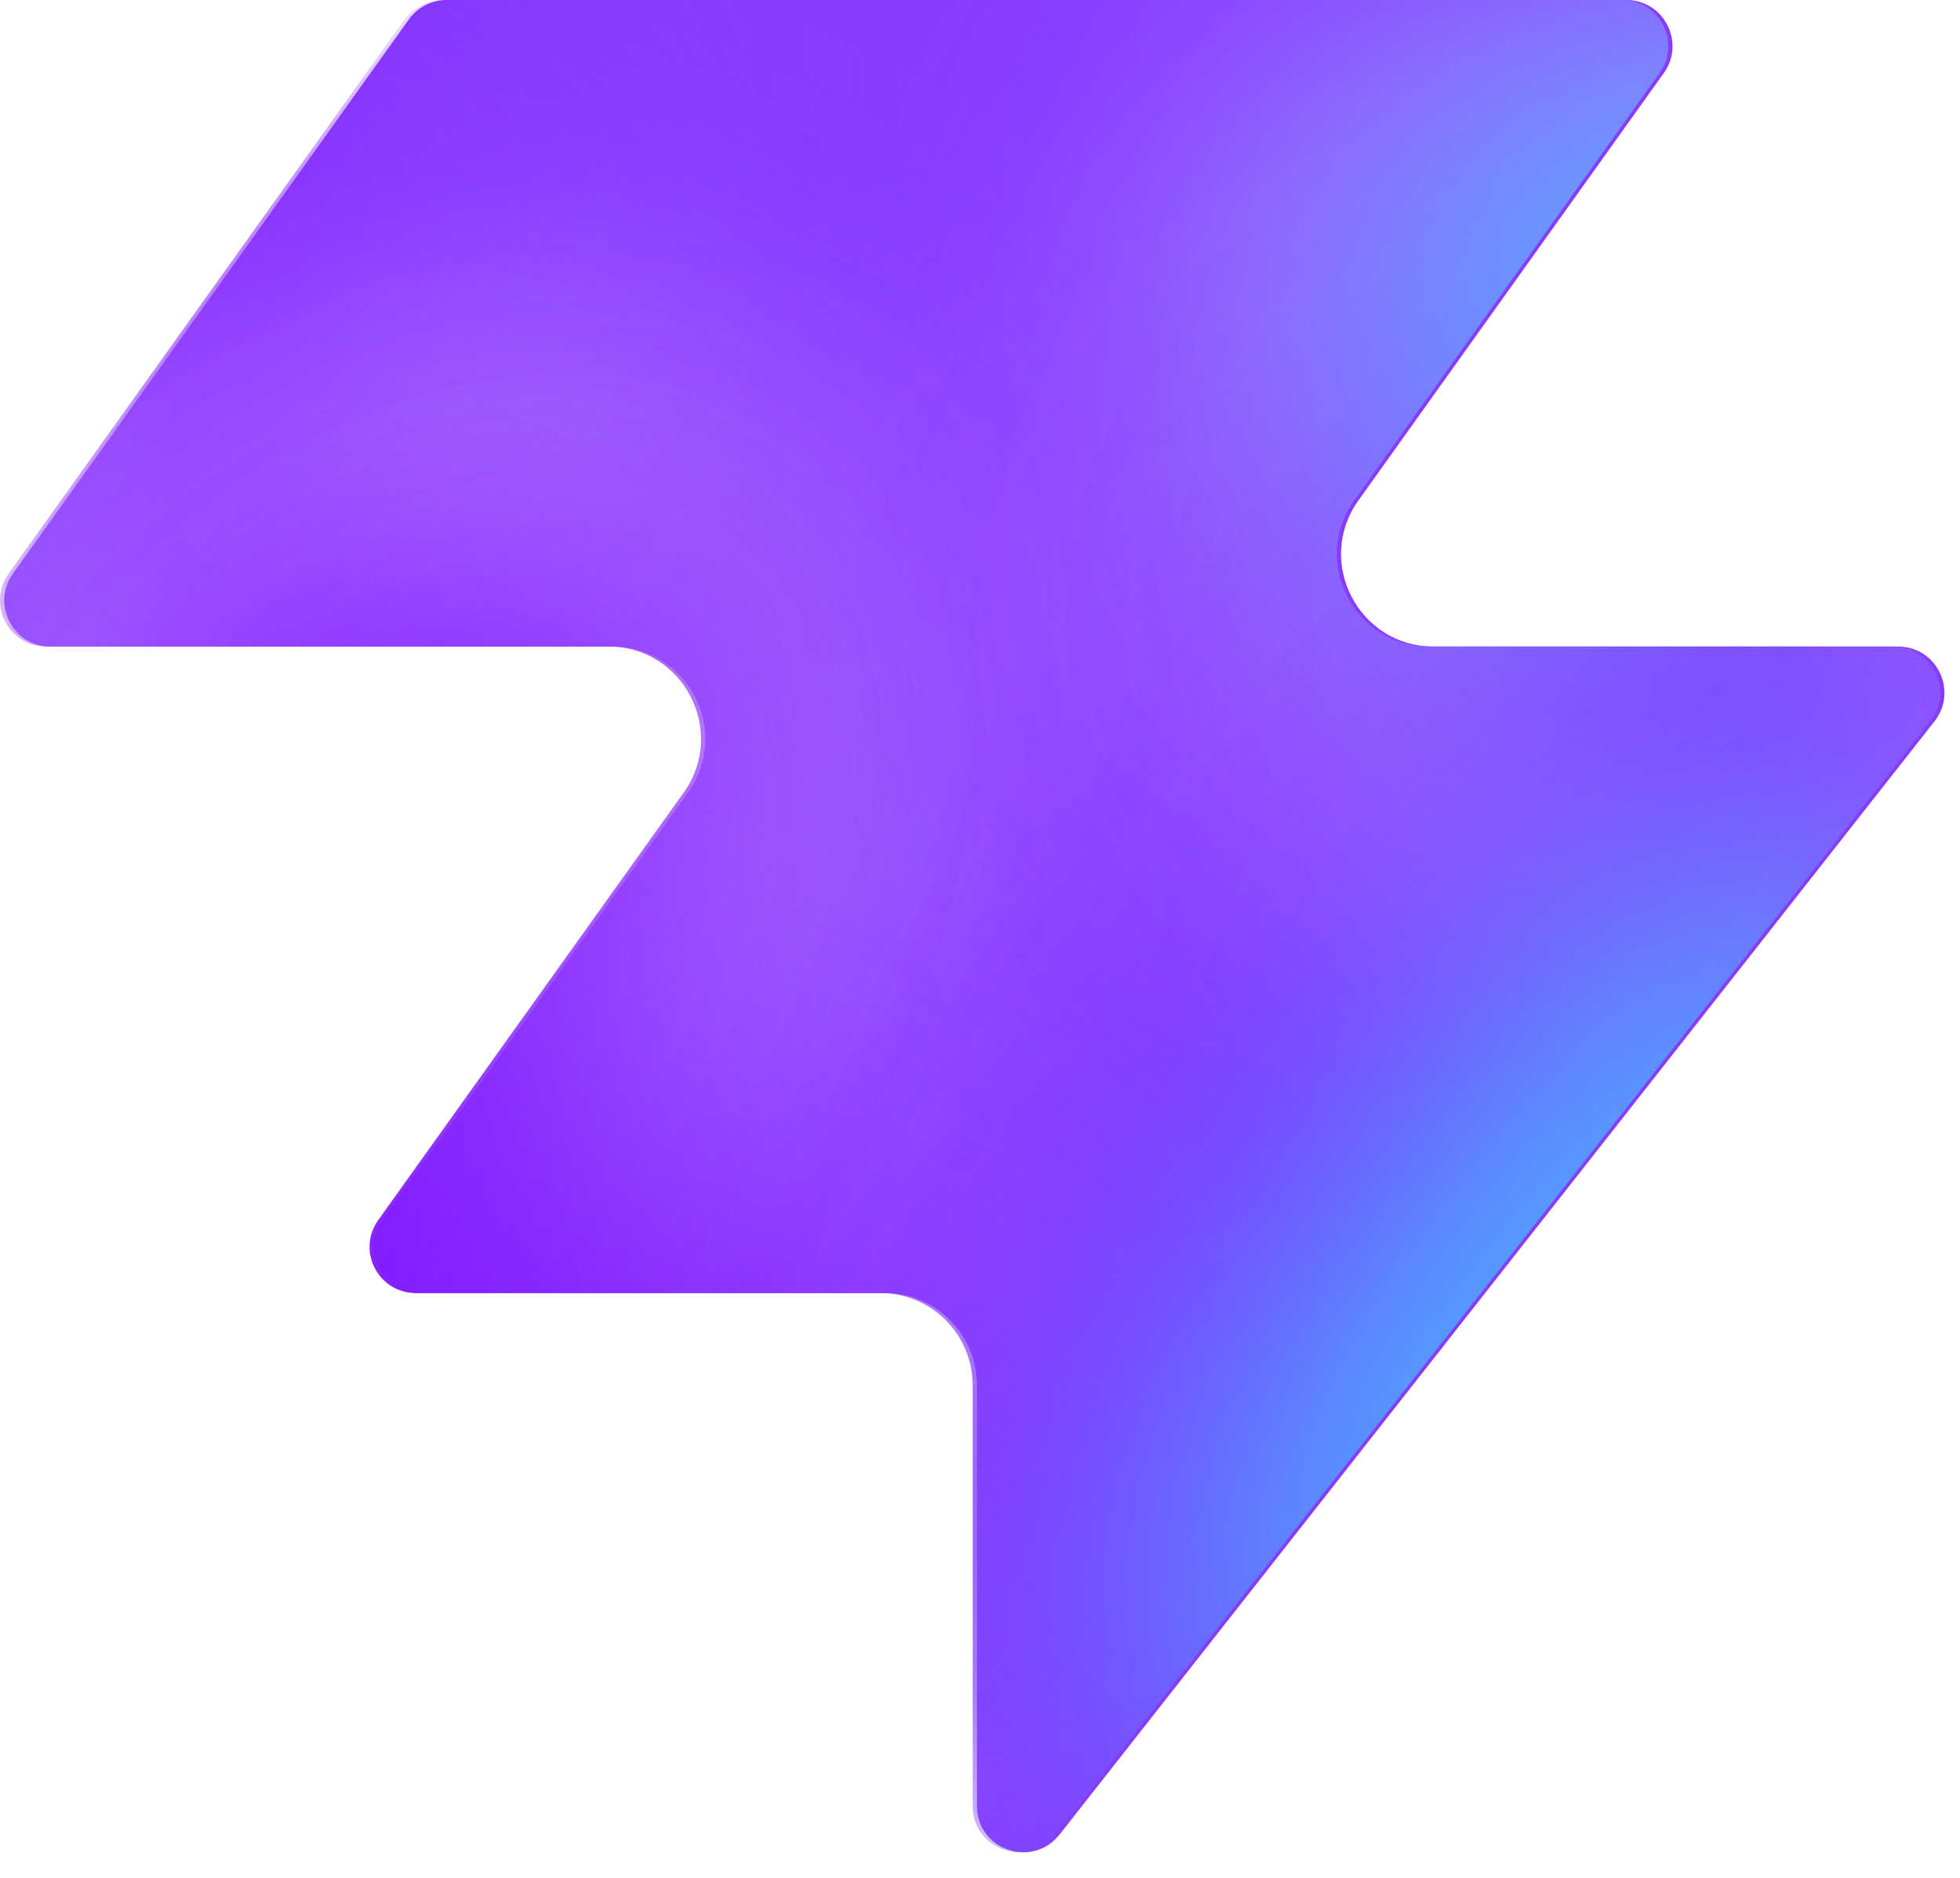
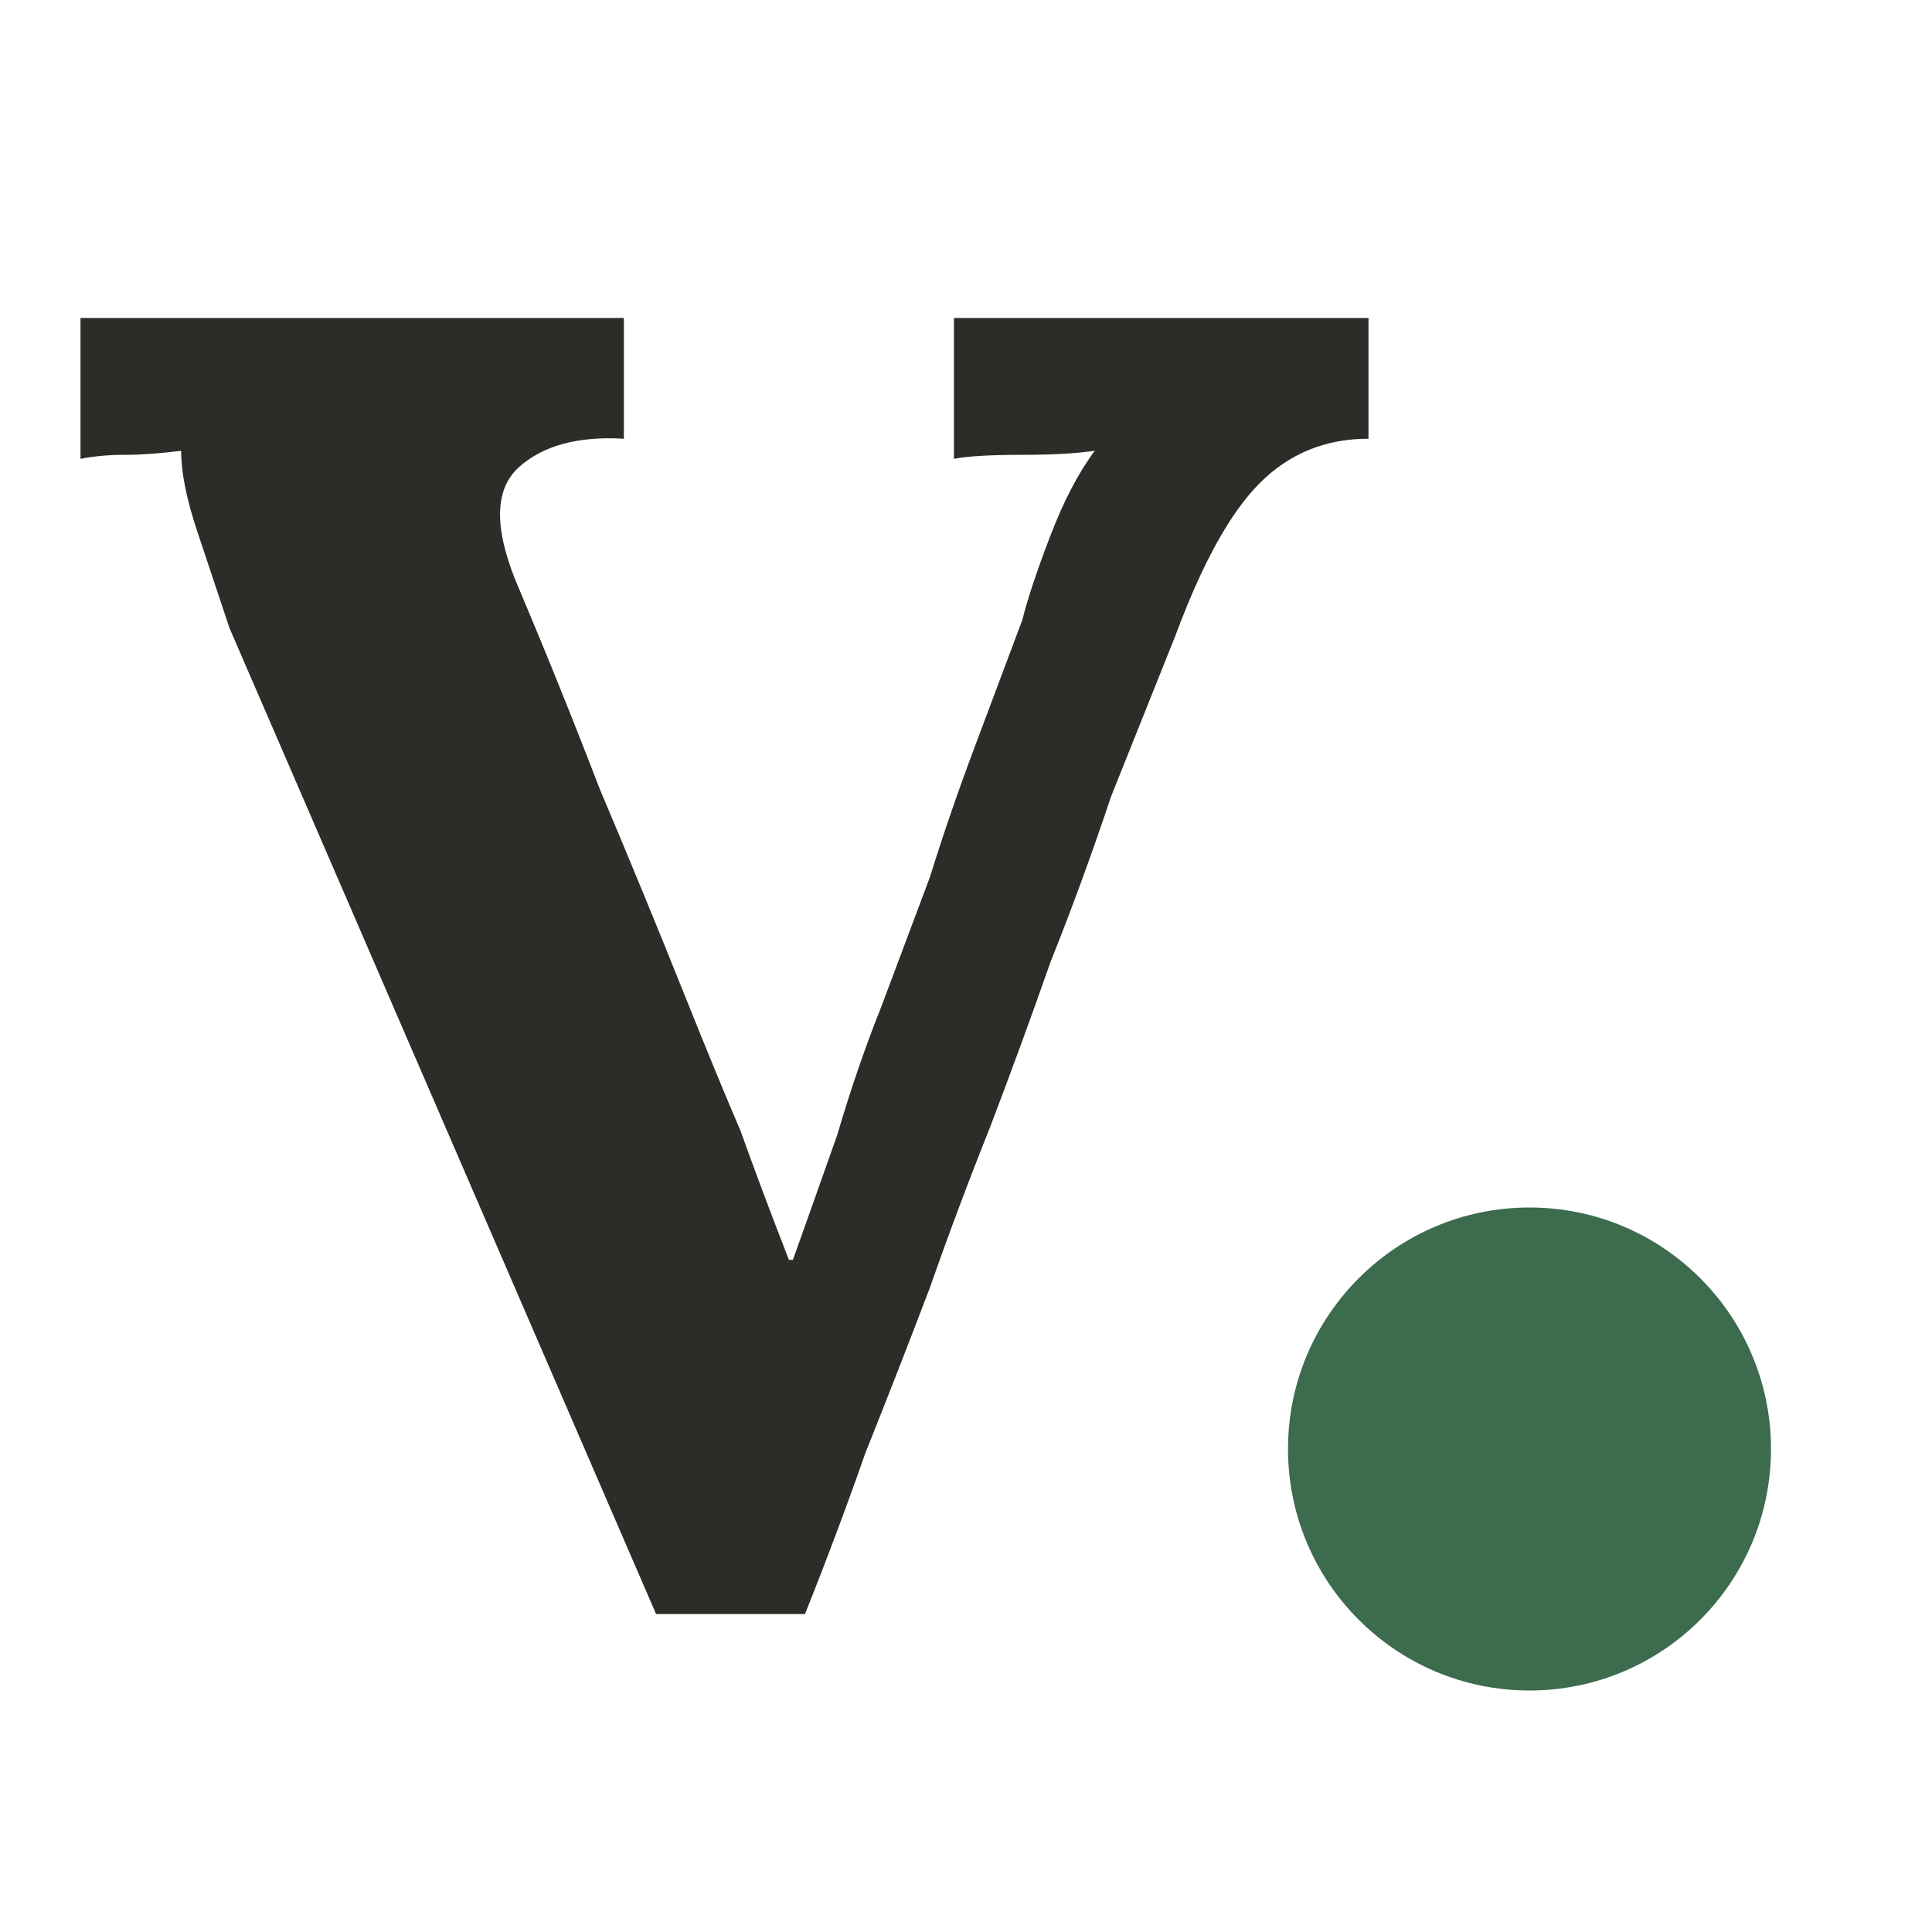
- <svg xmlns="http://www.w3.org/2000/svg" width="48" height="46" fill="none" viewBox="0 0 48 46">
-   <path fill="#863bff" d="M25.946 44.938c-.664.845-2.021.375-2.021-.698V33.937a2.26 2.26 0 0 0-2.262-2.262H10.287c-.92 0-1.456-1.04-.92-1.788l7.48-10.471c1.07-1.497 0-3.578-1.842-3.578H1.237c-.92 0-1.456-1.04-.92-1.788L10.013.474c.214-.297.556-.474.92-.474h28.894c.92 0 1.456 1.04.92 1.788l-7.48 10.471c-1.07 1.498 0 3.579 1.842 3.579h11.377c.943 0 1.473 1.088.89 1.83L25.947 44.94z" style="fill:#863bff;fill:color(display-p3 .525 .23 1);fill-opacity:1" />
-   <mask id="a" width="48" height="46" x="0" y="0" maskUnits="userSpaceOnUse" style="mask-type:alpha">
-     <path fill="#000" d="M25.842 44.938c-.664.844-2.021.375-2.021-.698V33.937a2.26 2.26 0 0 0-2.262-2.262H10.183c-.92 0-1.456-1.04-.92-1.788l7.48-10.471c1.07-1.498 0-3.579-1.842-3.579H1.133c-.92 0-1.456-1.04-.92-1.787L9.91.473c.214-.297.556-.474.92-.474h28.894c.92 0 1.456 1.04.92 1.788l-7.48 10.471c-1.07 1.498 0 3.578 1.842 3.578h11.377c.943 0 1.473 1.088.89 1.832L25.843 44.94z" style="fill:#000;fill-opacity:1" />
-   </mask>
-   <g mask="url(#a)">
-     <g filter="url(#b)">
-       <ellipse cx="5.508" cy="14.704" fill="#ede6ff" rx="5.508" ry="14.704" style="fill:#ede6ff;fill:color(display-p3 .927 .903 1);fill-opacity:1" transform="matrix(.00324 1 1 -.00324 -4.47 31.516)" />
-     </g>
-     <g filter="url(#c)">
-       <ellipse cx="10.399" cy="29.851" fill="#ede6ff" rx="10.399" ry="29.851" style="fill:#ede6ff;fill:color(display-p3 .927 .903 1);fill-opacity:1" transform="matrix(.00324 1 1 -.00324 -39.328 7.883)" />
-     </g>
-     <g filter="url(#d)">
-       <ellipse cx="5.508" cy="30.487" fill="#7e14ff" rx="5.508" ry="30.487" style="fill:#7e14ff;fill:color(display-p3 .492 .077 1);fill-opacity:1" transform="rotate(89.814 -25.913 -14.639)scale(1 -1)" />
-     </g>
-     <g filter="url(#e)">
-       <ellipse cx="5.508" cy="30.599" fill="#7e14ff" rx="5.508" ry="30.599" style="fill:#7e14ff;fill:color(display-p3 .492 .077 1);fill-opacity:1" transform="rotate(89.814 -32.644 -3.334)scale(1 -1)" />
-     </g>
-     <g filter="url(#f)">
-       <ellipse cx="5.508" cy="30.599" fill="#7e14ff" rx="5.508" ry="30.599" style="fill:#7e14ff;fill:color(display-p3 .492 .077 1);fill-opacity:1" transform="matrix(.00324 1 1 -.00324 -34.34 30.47)" />
-     </g>
-     <g filter="url(#g)">
-       <ellipse cx="14.072" cy="22.078" fill="#ede6ff" rx="14.072" ry="22.078" style="fill:#ede6ff;fill:color(display-p3 .927 .903 1);fill-opacity:1" transform="rotate(93.35 24.506 48.493)scale(-1 1)" />
-     </g>
-     <g filter="url(#h)">
-       <ellipse cx="3.47" cy="21.501" fill="#7e14ff" rx="3.47" ry="21.501" style="fill:#7e14ff;fill:color(display-p3 .492 .077 1);fill-opacity:1" transform="rotate(89.009 28.708 47.59)scale(-1 1)" />
-     </g>
-     <g filter="url(#i)">
-       <ellipse cx="3.47" cy="21.501" fill="#7e14ff" rx="3.47" ry="21.501" style="fill:#7e14ff;fill:color(display-p3 .492 .077 1);fill-opacity:1" transform="rotate(89.009 28.708 47.59)scale(-1 1)" />
-     </g>
-     <g filter="url(#j)">
-       <ellipse cx=".387" cy="8.972" fill="#7e14ff" rx="4.407" ry="29.108" style="fill:#7e14ff;fill:color(display-p3 .492 .077 1);fill-opacity:1" transform="rotate(39.51 .387 8.972)" />
-     </g>
-     <g filter="url(#k)">
-       <ellipse cx="47.523" cy="-6.092" fill="#7e14ff" rx="4.407" ry="29.108" style="fill:#7e14ff;fill:color(display-p3 .492 .077 1);fill-opacity:1" transform="rotate(37.892 47.523 -6.092)" />
-     </g>
-     <g filter="url(#l)">
-       <ellipse cx="41.412" cy="6.333" fill="#47bfff" rx="5.971" ry="9.665" style="fill:#47bfff;fill:color(display-p3 .28 .748 1);fill-opacity:1" transform="rotate(37.892 41.412 6.333)" />
-     </g>
-     <g filter="url(#m)">
-       <ellipse cx="-1.879" cy="38.332" fill="#7e14ff" rx="4.407" ry="29.108" style="fill:#7e14ff;fill:color(display-p3 .492 .077 1);fill-opacity:1" transform="rotate(37.892 -1.88 38.332)" />
-     </g>
-     <g filter="url(#n)">
-       <ellipse cx="-1.879" cy="38.332" fill="#7e14ff" rx="4.407" ry="29.108" style="fill:#7e14ff;fill:color(display-p3 .492 .077 1);fill-opacity:1" transform="rotate(37.892 -1.88 38.332)" />
-     </g>
-     <g filter="url(#o)">
-       <ellipse cx="35.651" cy="29.907" fill="#7e14ff" rx="4.407" ry="29.108" style="fill:#7e14ff;fill:color(display-p3 .492 .077 1);fill-opacity:1" transform="rotate(37.892 35.651 29.907)" />
-     </g>
-     <g filter="url(#p)">
-       <ellipse cx="38.418" cy="32.4" fill="#47bfff" rx="5.971" ry="15.297" style="fill:#47bfff;fill:color(display-p3 .28 .748 1);fill-opacity:1" transform="rotate(37.892 38.418 32.4)" />
-     </g>
-   </g>
-   <defs>
-     <filter id="b" width="60.045" height="41.654" x="-19.77" y="16.149" color-interpolation-filters="sRGB" filterUnits="userSpaceOnUse">
-       <feFlood flood-opacity="0" result="BackgroundImageFix" />
-       <feBlend in="SourceGraphic" in2="BackgroundImageFix" result="shape" />
-       <feGaussianBlur result="effect1_foregroundBlur_2002_17158" stdDeviation="7.659" />
-     </filter>
-     <filter id="c" width="90.34" height="51.437" x="-54.613" y="-7.533" color-interpolation-filters="sRGB" filterUnits="userSpaceOnUse">
-       <feFlood flood-opacity="0" result="BackgroundImageFix" />
-       <feBlend in="SourceGraphic" in2="BackgroundImageFix" result="shape" />
-       <feGaussianBlur result="effect1_foregroundBlur_2002_17158" stdDeviation="7.659" />
-     </filter>
-     <filter id="d" width="79.355" height="29.4" x="-49.64" y="2.03" color-interpolation-filters="sRGB" filterUnits="userSpaceOnUse">
-       <feFlood flood-opacity="0" result="BackgroundImageFix" />
-       <feBlend in="SourceGraphic" in2="BackgroundImageFix" result="shape" />
-       <feGaussianBlur result="effect1_foregroundBlur_2002_17158" stdDeviation="4.596" />
-     </filter>
-     <filter id="e" width="79.579" height="29.4" x="-45.045" y="20.029" color-interpolation-filters="sRGB" filterUnits="userSpaceOnUse">
-       <feFlood flood-opacity="0" result="BackgroundImageFix" />
-       <feBlend in="SourceGraphic" in2="BackgroundImageFix" result="shape" />
-       <feGaussianBlur result="effect1_foregroundBlur_2002_17158" stdDeviation="4.596" />
-     </filter>
-     <filter id="f" width="79.579" height="29.4" x="-43.513" y="21.178" color-interpolation-filters="sRGB" filterUnits="userSpaceOnUse">
-       <feFlood flood-opacity="0" result="BackgroundImageFix" />
-       <feBlend in="SourceGraphic" in2="BackgroundImageFix" result="shape" />
-       <feGaussianBlur result="effect1_foregroundBlur_2002_17158" stdDeviation="4.596" />
-     </filter>
-     <filter id="g" width="74.749" height="58.852" x="15.756" y="-17.901" color-interpolation-filters="sRGB" filterUnits="userSpaceOnUse">
-       <feFlood flood-opacity="0" result="BackgroundImageFix" />
-       <feBlend in="SourceGraphic" in2="BackgroundImageFix" result="shape" />
-       <feGaussianBlur result="effect1_foregroundBlur_2002_17158" stdDeviation="7.659" />
-     </filter>
-     <filter id="h" width="61.377" height="25.362" x="23.548" y="2.284" color-interpolation-filters="sRGB" filterUnits="userSpaceOnUse">
-       <feFlood flood-opacity="0" result="BackgroundImageFix" />
-       <feBlend in="SourceGraphic" in2="BackgroundImageFix" result="shape" />
-       <feGaussianBlur result="effect1_foregroundBlur_2002_17158" stdDeviation="4.596" />
-     </filter>
-     <filter id="i" width="61.377" height="25.362" x="23.548" y="2.284" color-interpolation-filters="sRGB" filterUnits="userSpaceOnUse">
-       <feFlood flood-opacity="0" result="BackgroundImageFix" />
-       <feBlend in="SourceGraphic" in2="BackgroundImageFix" result="shape" />
-       <feGaussianBlur result="effect1_foregroundBlur_2002_17158" stdDeviation="4.596" />
-     </filter>
-     <filter id="j" width="56.045" height="63.649" x="-27.636" y="-22.853" color-interpolation-filters="sRGB" filterUnits="userSpaceOnUse">
-       <feFlood flood-opacity="0" result="BackgroundImageFix" />
-       <feBlend in="SourceGraphic" in2="BackgroundImageFix" result="shape" />
-       <feGaussianBlur result="effect1_foregroundBlur_2002_17158" stdDeviation="4.596" />
-     </filter>
-     <filter id="k" width="54.814" height="64.646" x="20.116" y="-38.415" color-interpolation-filters="sRGB" filterUnits="userSpaceOnUse">
-       <feFlood flood-opacity="0" result="BackgroundImageFix" />
-       <feBlend in="SourceGraphic" in2="BackgroundImageFix" result="shape" />
-       <feGaussianBlur result="effect1_foregroundBlur_2002_17158" stdDeviation="4.596" />
-     </filter>
-     <filter id="l" width="33.541" height="35.313" x="24.641" y="-11.323" color-interpolation-filters="sRGB" filterUnits="userSpaceOnUse">
-       <feFlood flood-opacity="0" result="BackgroundImageFix" />
-       <feBlend in="SourceGraphic" in2="BackgroundImageFix" result="shape" />
-       <feGaussianBlur result="effect1_foregroundBlur_2002_17158" stdDeviation="4.596" />
-     </filter>
-     <filter id="m" width="54.814" height="64.646" x="-29.286" y="6.009" color-interpolation-filters="sRGB" filterUnits="userSpaceOnUse">
-       <feFlood flood-opacity="0" result="BackgroundImageFix" />
-       <feBlend in="SourceGraphic" in2="BackgroundImageFix" result="shape" />
-       <feGaussianBlur result="effect1_foregroundBlur_2002_17158" stdDeviation="4.596" />
-     </filter>
-     <filter id="n" width="54.814" height="64.646" x="-29.286" y="6.009" color-interpolation-filters="sRGB" filterUnits="userSpaceOnUse">
-       <feFlood flood-opacity="0" result="BackgroundImageFix" />
-       <feBlend in="SourceGraphic" in2="BackgroundImageFix" result="shape" />
-       <feGaussianBlur result="effect1_foregroundBlur_2002_17158" stdDeviation="4.596" />
-     </filter>
-     <filter id="o" width="54.814" height="64.646" x="8.244" y="-2.416" color-interpolation-filters="sRGB" filterUnits="userSpaceOnUse">
-       <feFlood flood-opacity="0" result="BackgroundImageFix" />
-       <feBlend in="SourceGraphic" in2="BackgroundImageFix" result="shape" />
-       <feGaussianBlur result="effect1_foregroundBlur_2002_17158" stdDeviation="4.596" />
-     </filter>
-     <filter id="p" width="39.409" height="43.623" x="18.713" y="10.588" color-interpolation-filters="sRGB" filterUnits="userSpaceOnUse">
-       <feFlood flood-opacity="0" result="BackgroundImageFix" />
-       <feBlend in="SourceGraphic" in2="BackgroundImageFix" result="shape" />
-       <feGaussianBlur result="effect1_foregroundBlur_2002_17158" stdDeviation="4.596" />
-     </filter>
-   </defs>
+ <svg xmlns="http://www.w3.org/2000/svg" width="48" height="48" viewBox="0 0 48 48">
+   <path d="M16.3 40.1 L5.7 15.6 Q5.3 14.4 4.9 13.2 Q4.5 12.0 4.5 11.2 Q3.7 11.3 3.1 11.3 Q2.5 11.3 2.0 11.4 V7.9 H15.5 V10.9 Q13.8 10.8 12.9 11.6 Q12.0 12.4 12.8 14.4 Q13.9 17.0 14.9 19.6 Q16.0 22.2 17.0 24.7 Q17.8 26.7 18.4 28.1 Q18.9 29.5 19.6 31.3 H19.7 Q20.2 29.9 20.8 28.2 Q21.3 26.5 21.9 25.0 Q22.5 23.4 23.1 21.8 Q23.6 20.2 24.2 18.6 Q24.8 17.0 25.4 15.4 Q25.6 14.6 26.1 13.3 Q26.6 12.0 27.2 11.2 Q26.5 11.3 25.4 11.3 Q24.2 11.3 23.7 11.4 V7.9 H34.0 V10.9 Q32.4 10.9 31.3 12.0 Q30.2 13.1 29.2 15.8 Q28.4 17.8 27.6 19.8 Q26.9 21.9 26.1 23.9 Q25.4 25.9 24.6 28.0 Q23.8 30.0 23.1 32.0 Q22.3 34.1 21.5 36.1 Q20.8 38.1 20.0 40.1Z" fill="#2c2c28" />
+   <circle cx="38" cy="36" r="6" fill="#3d6b4e" />
</svg>
